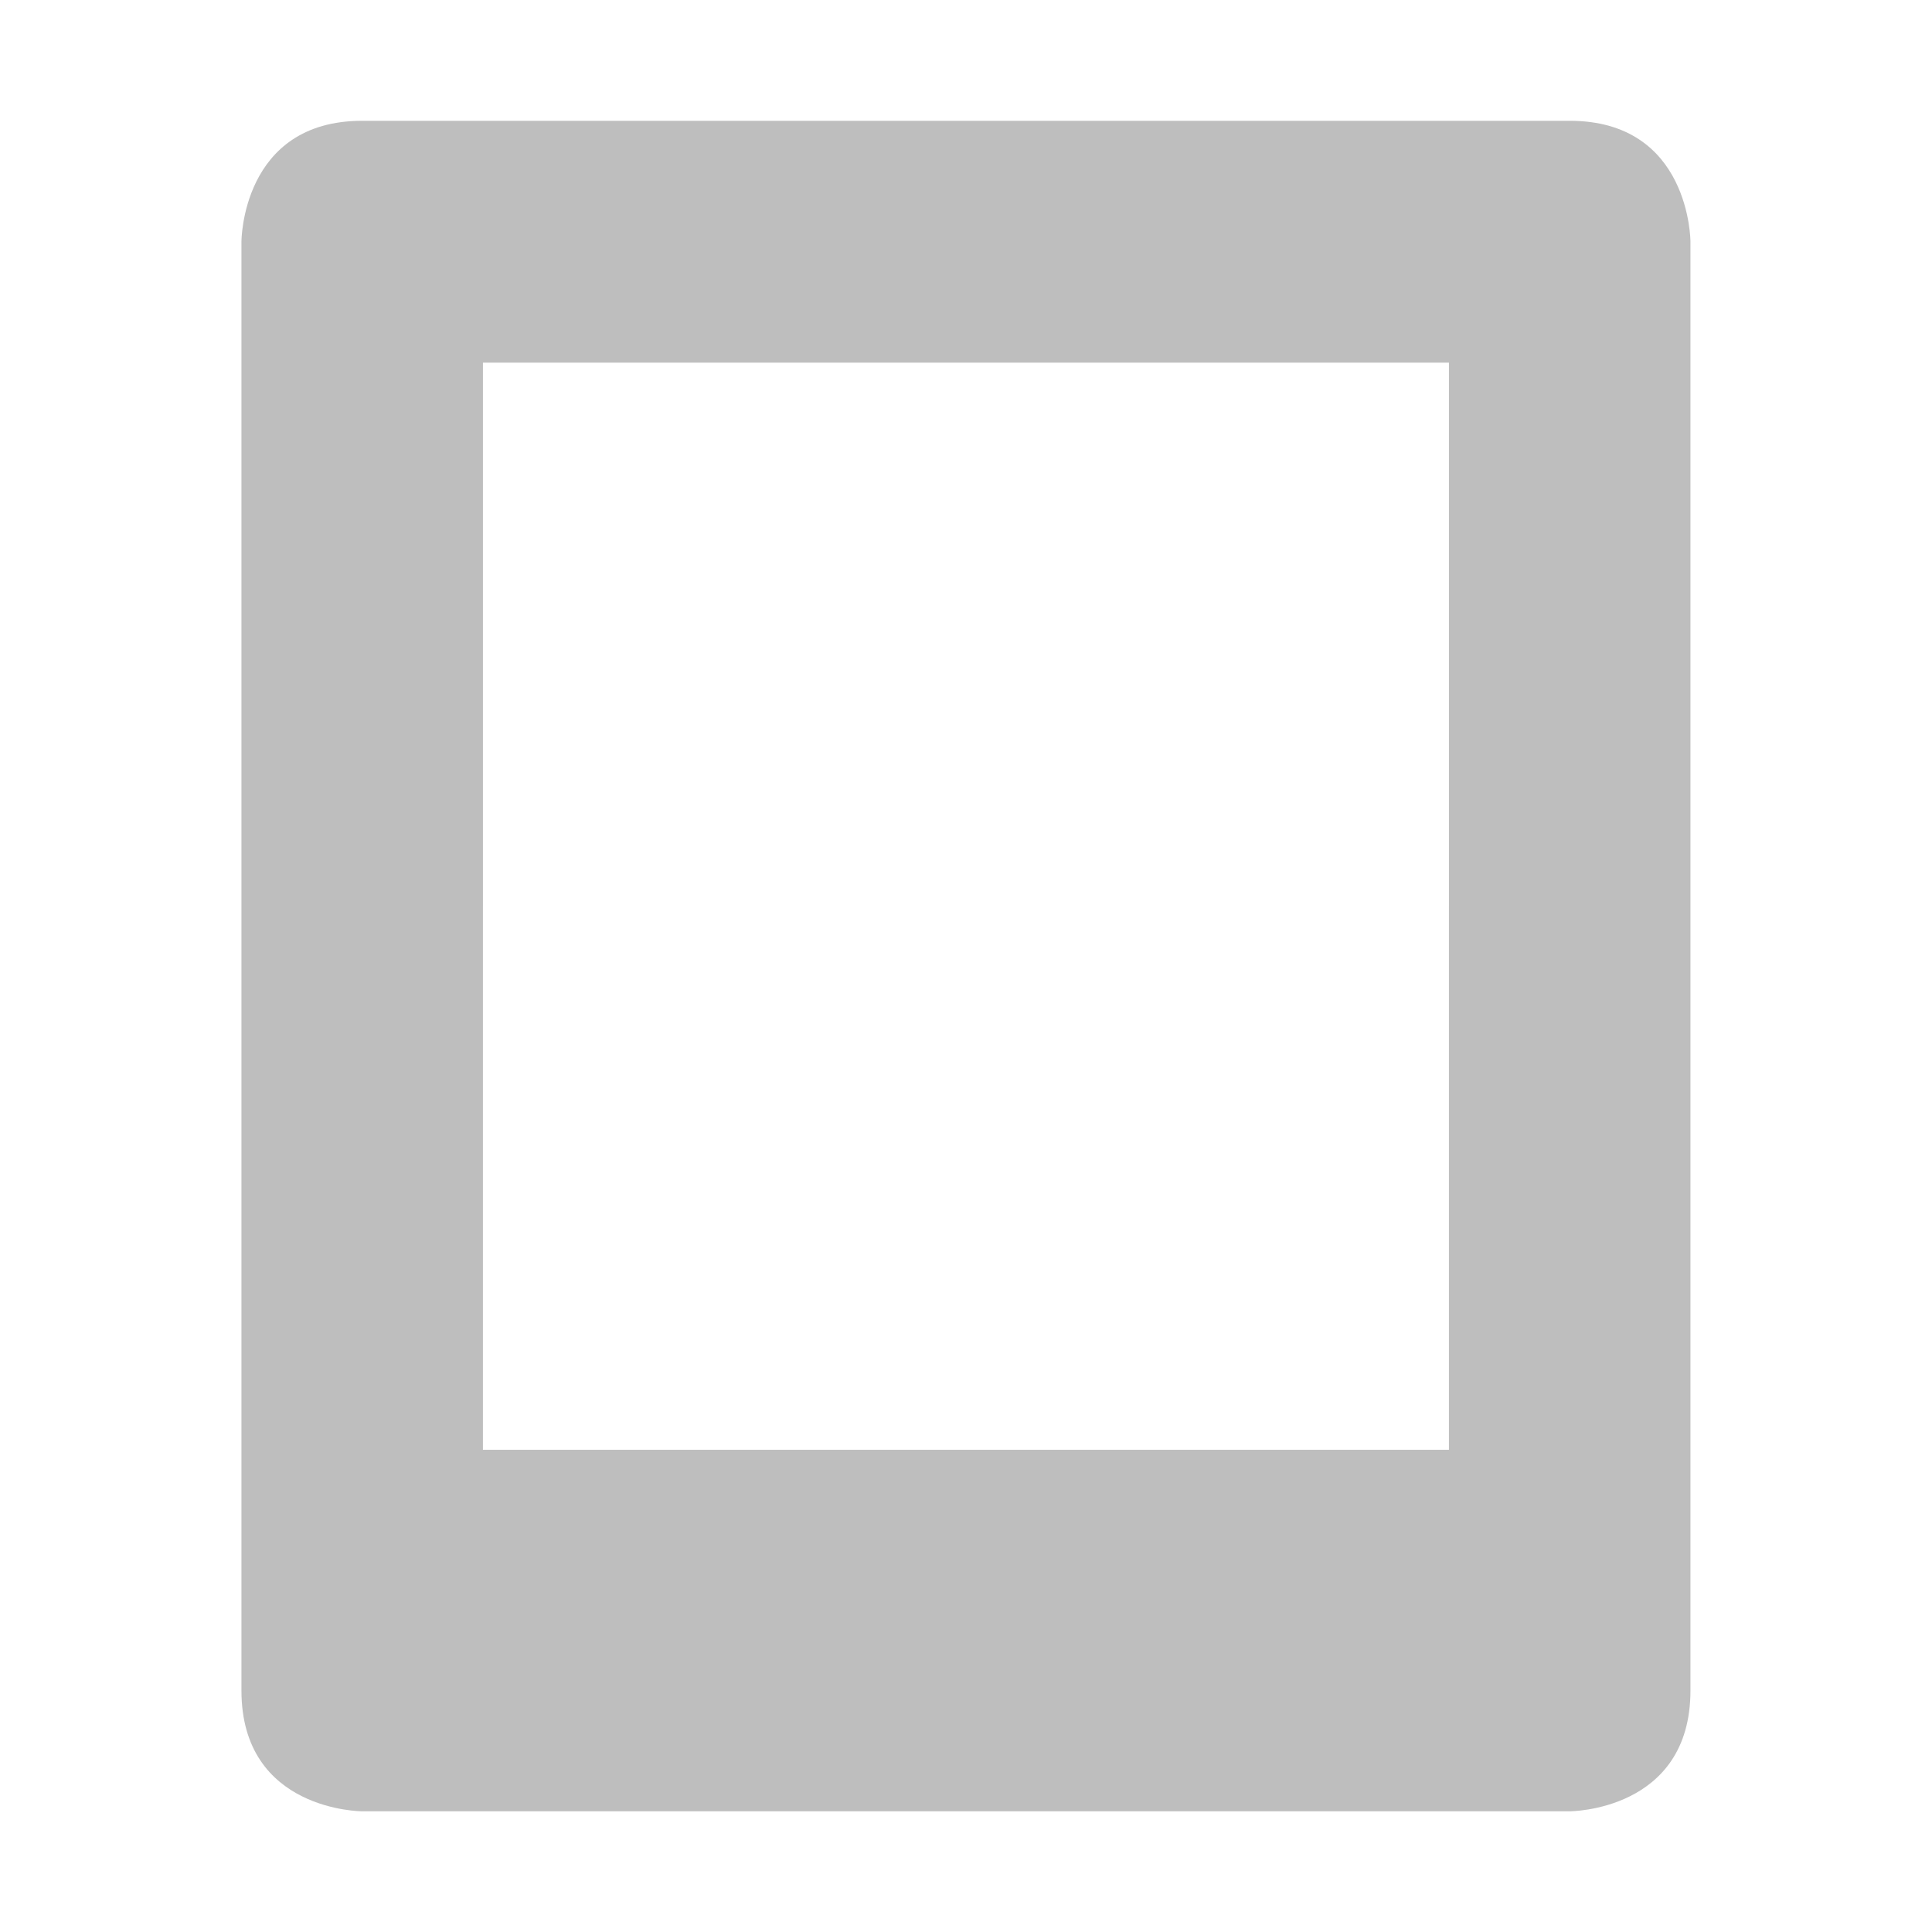
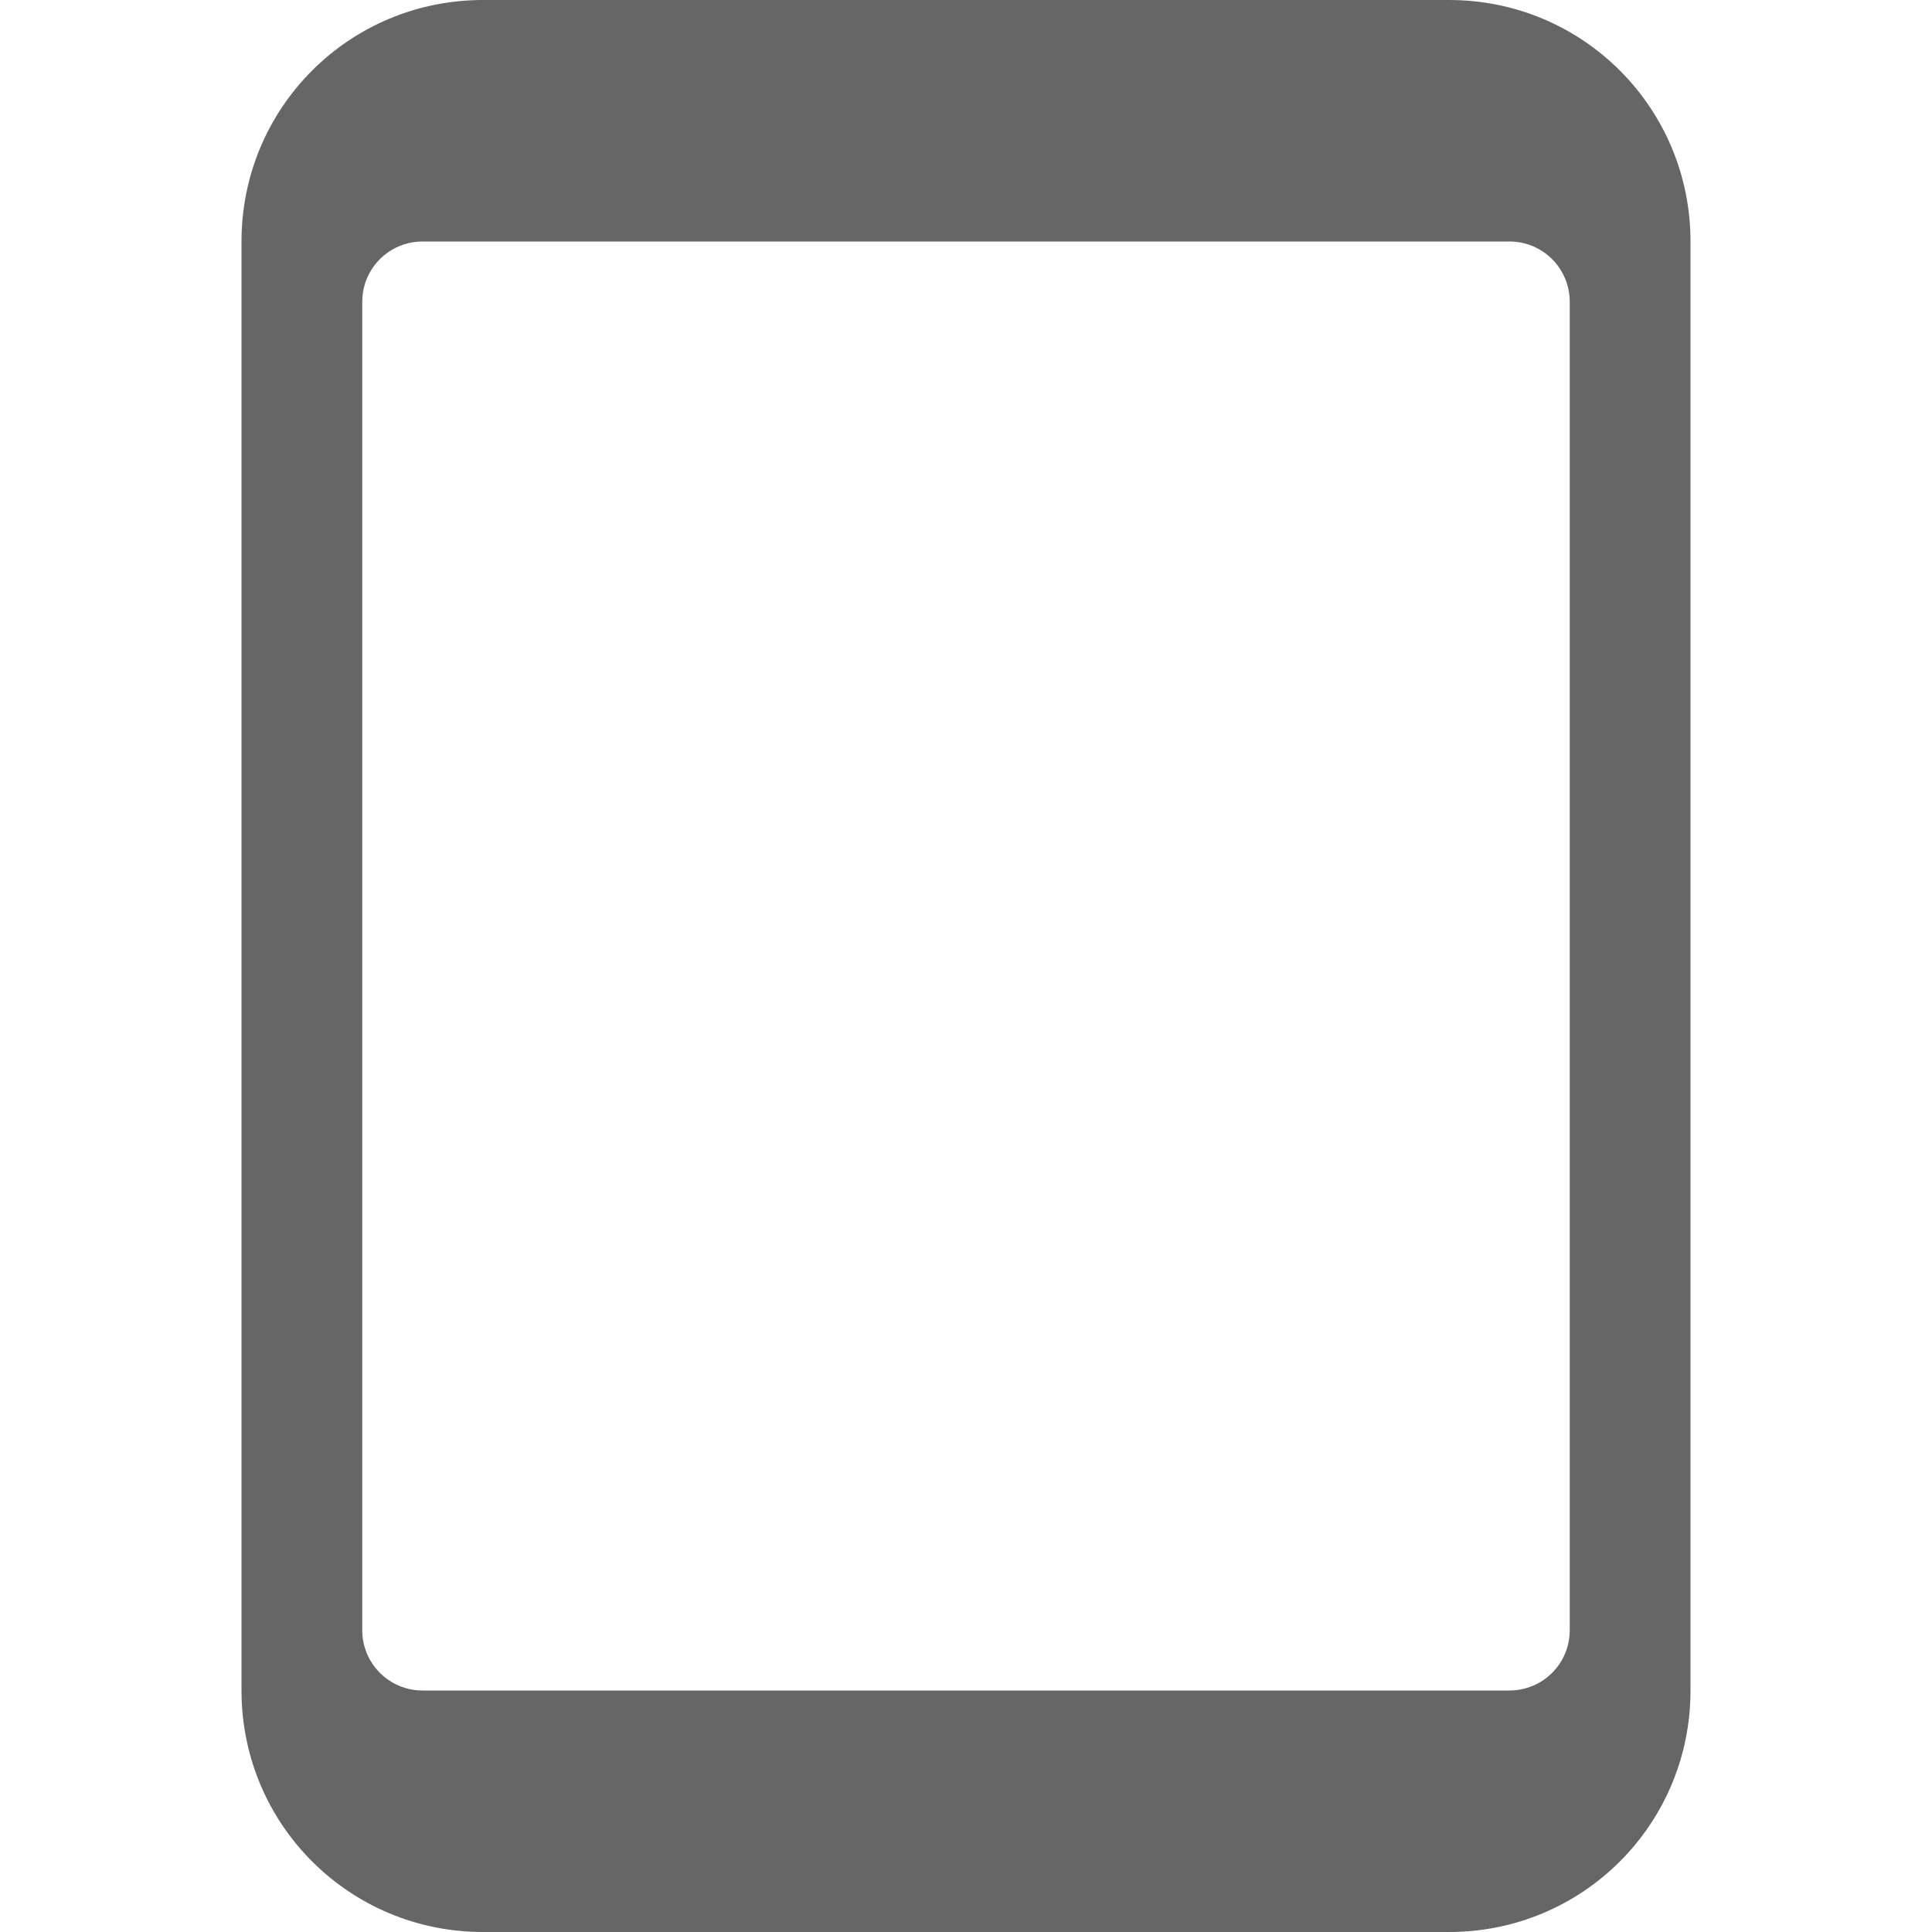
- <svg xmlns="http://www.w3.org/2000/svg" height="16" id="svg7384" version="1.1" width="16">
-   <defs id="defs7386">
-     <filter color-interpolation-filters="sRGB" id="filter7554">
-       <feBlend id="feBlend7556" in2="BackgroundImage" mode="darken" />
-     </filter>
-     <filter color-interpolation-filters="sRGB" id="filter7554-7">
-       <feBlend id="feBlend7556-6" in2="BackgroundImage" mode="darken" />
-     </filter>
-   </defs>
-   <g id="layer9" label="status" style="display:inline" transform="translate(-513.0004,213.0034)" />
-   <g id="layer10" style="display:inline" transform="translate(-513.0004,213.0034)">
-     <path d="m 516,-212.003 c -1,0 -1,1 -1,1 l 0,12 c 0,1 1,1 1,1 l 10,0 c 0,0 1,0 1,-1 l 0,-12 c 0,0 0,-1 -1,-1 z m 1,2.003 8,0 -2e-4,9.003 -8,0 z" id="path23849" style="fill:#bebebe;fill-opacity:1;stroke:none" />
+ <svg xmlns="http://www.w3.org/2000/svg" height="16" width="16">
+   <g transform="translate(-1253 -41)">
+     <path color="#000" d="M1257 41c-1.108 0-2 .892-2 2v12c0 1.108.892 2 2 2h8c1.108 0 2-.892 2-2V43c0-1.108-.892-2-2-2zm-.5 2h9c.277 0 .5.223.5.5v11c0 .277-.223.5-.5.5h-9a.499.499 0 0 1-.5-.5v-11c0-.277.223-.5.5-.5z" fill="#666" overflow="visible" style="marker:none" />
  </g>
-   <g id="layer13" style="display:inline" transform="translate(-513.0004,213.0034)" />
-   <g id="layer14" transform="translate(-513.0004,213.0034)" />
-   <g id="layer15" style="display:inline" transform="translate(-513.0004,213.0034)" />
-   <g id="g71291" style="display:inline" transform="translate(-513.0004,213.0034)" />
-   <g id="layer12" style="display:inline" transform="translate(-513.0004,213.0034)" />
</svg>
